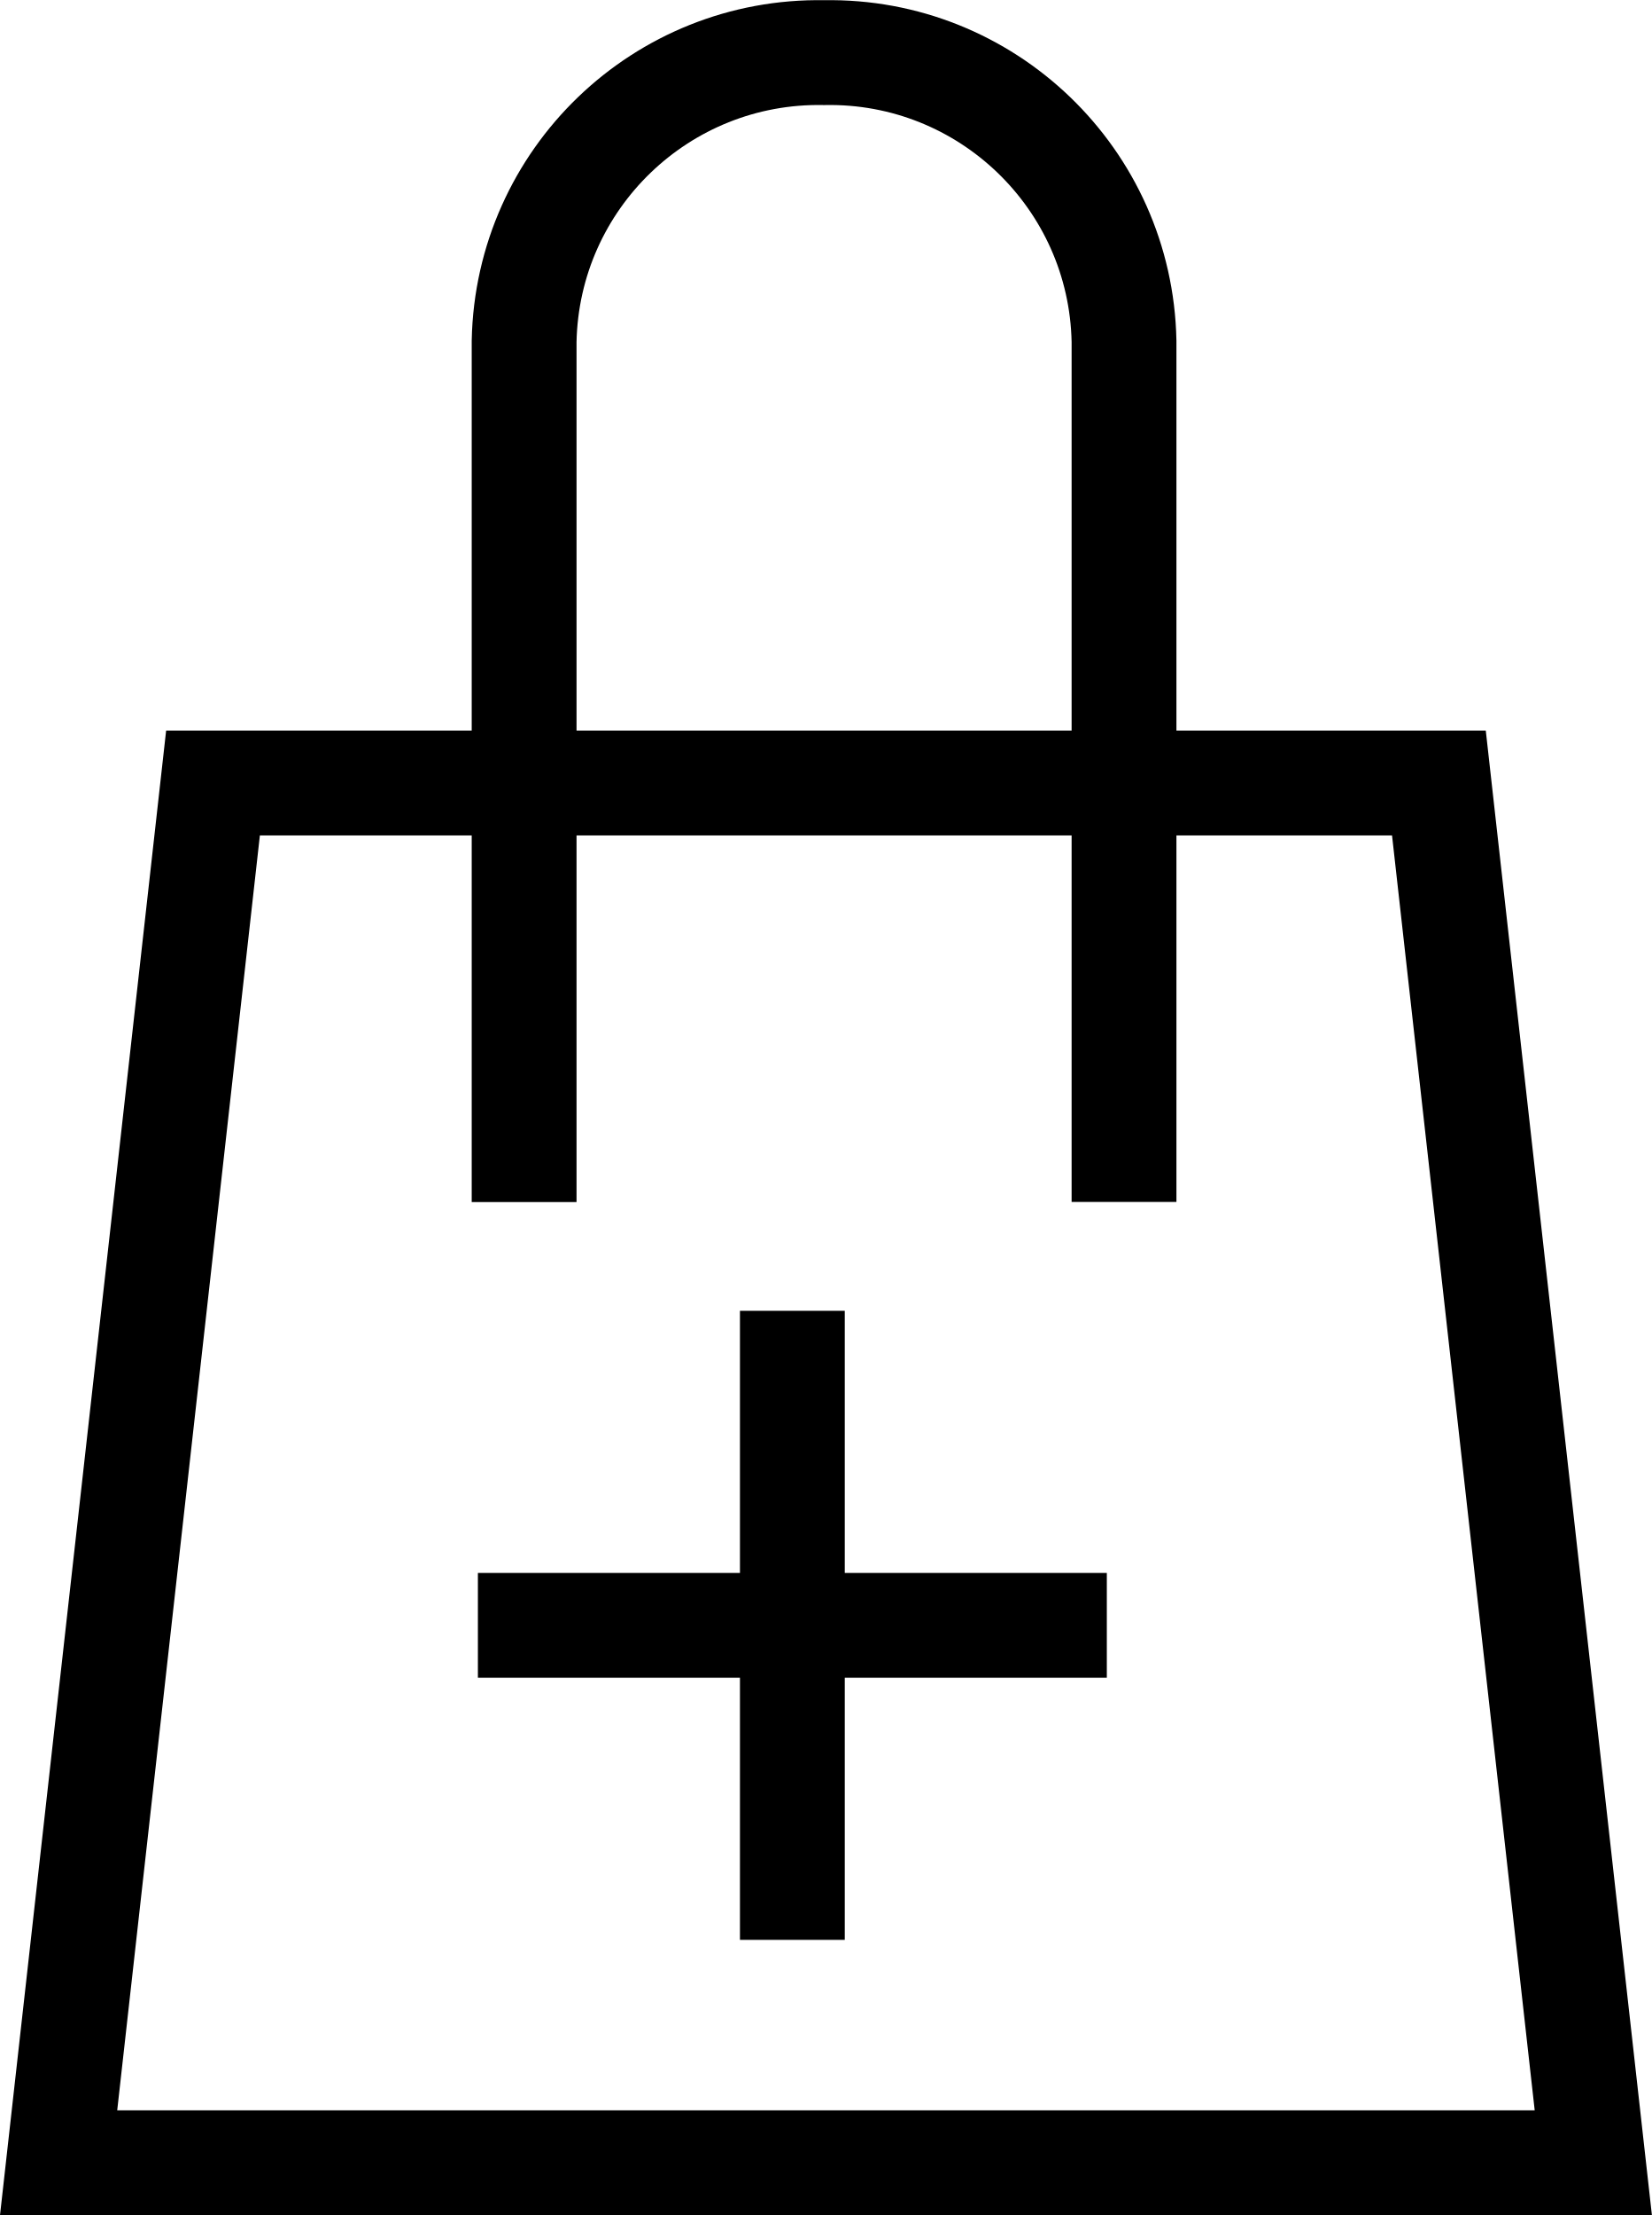
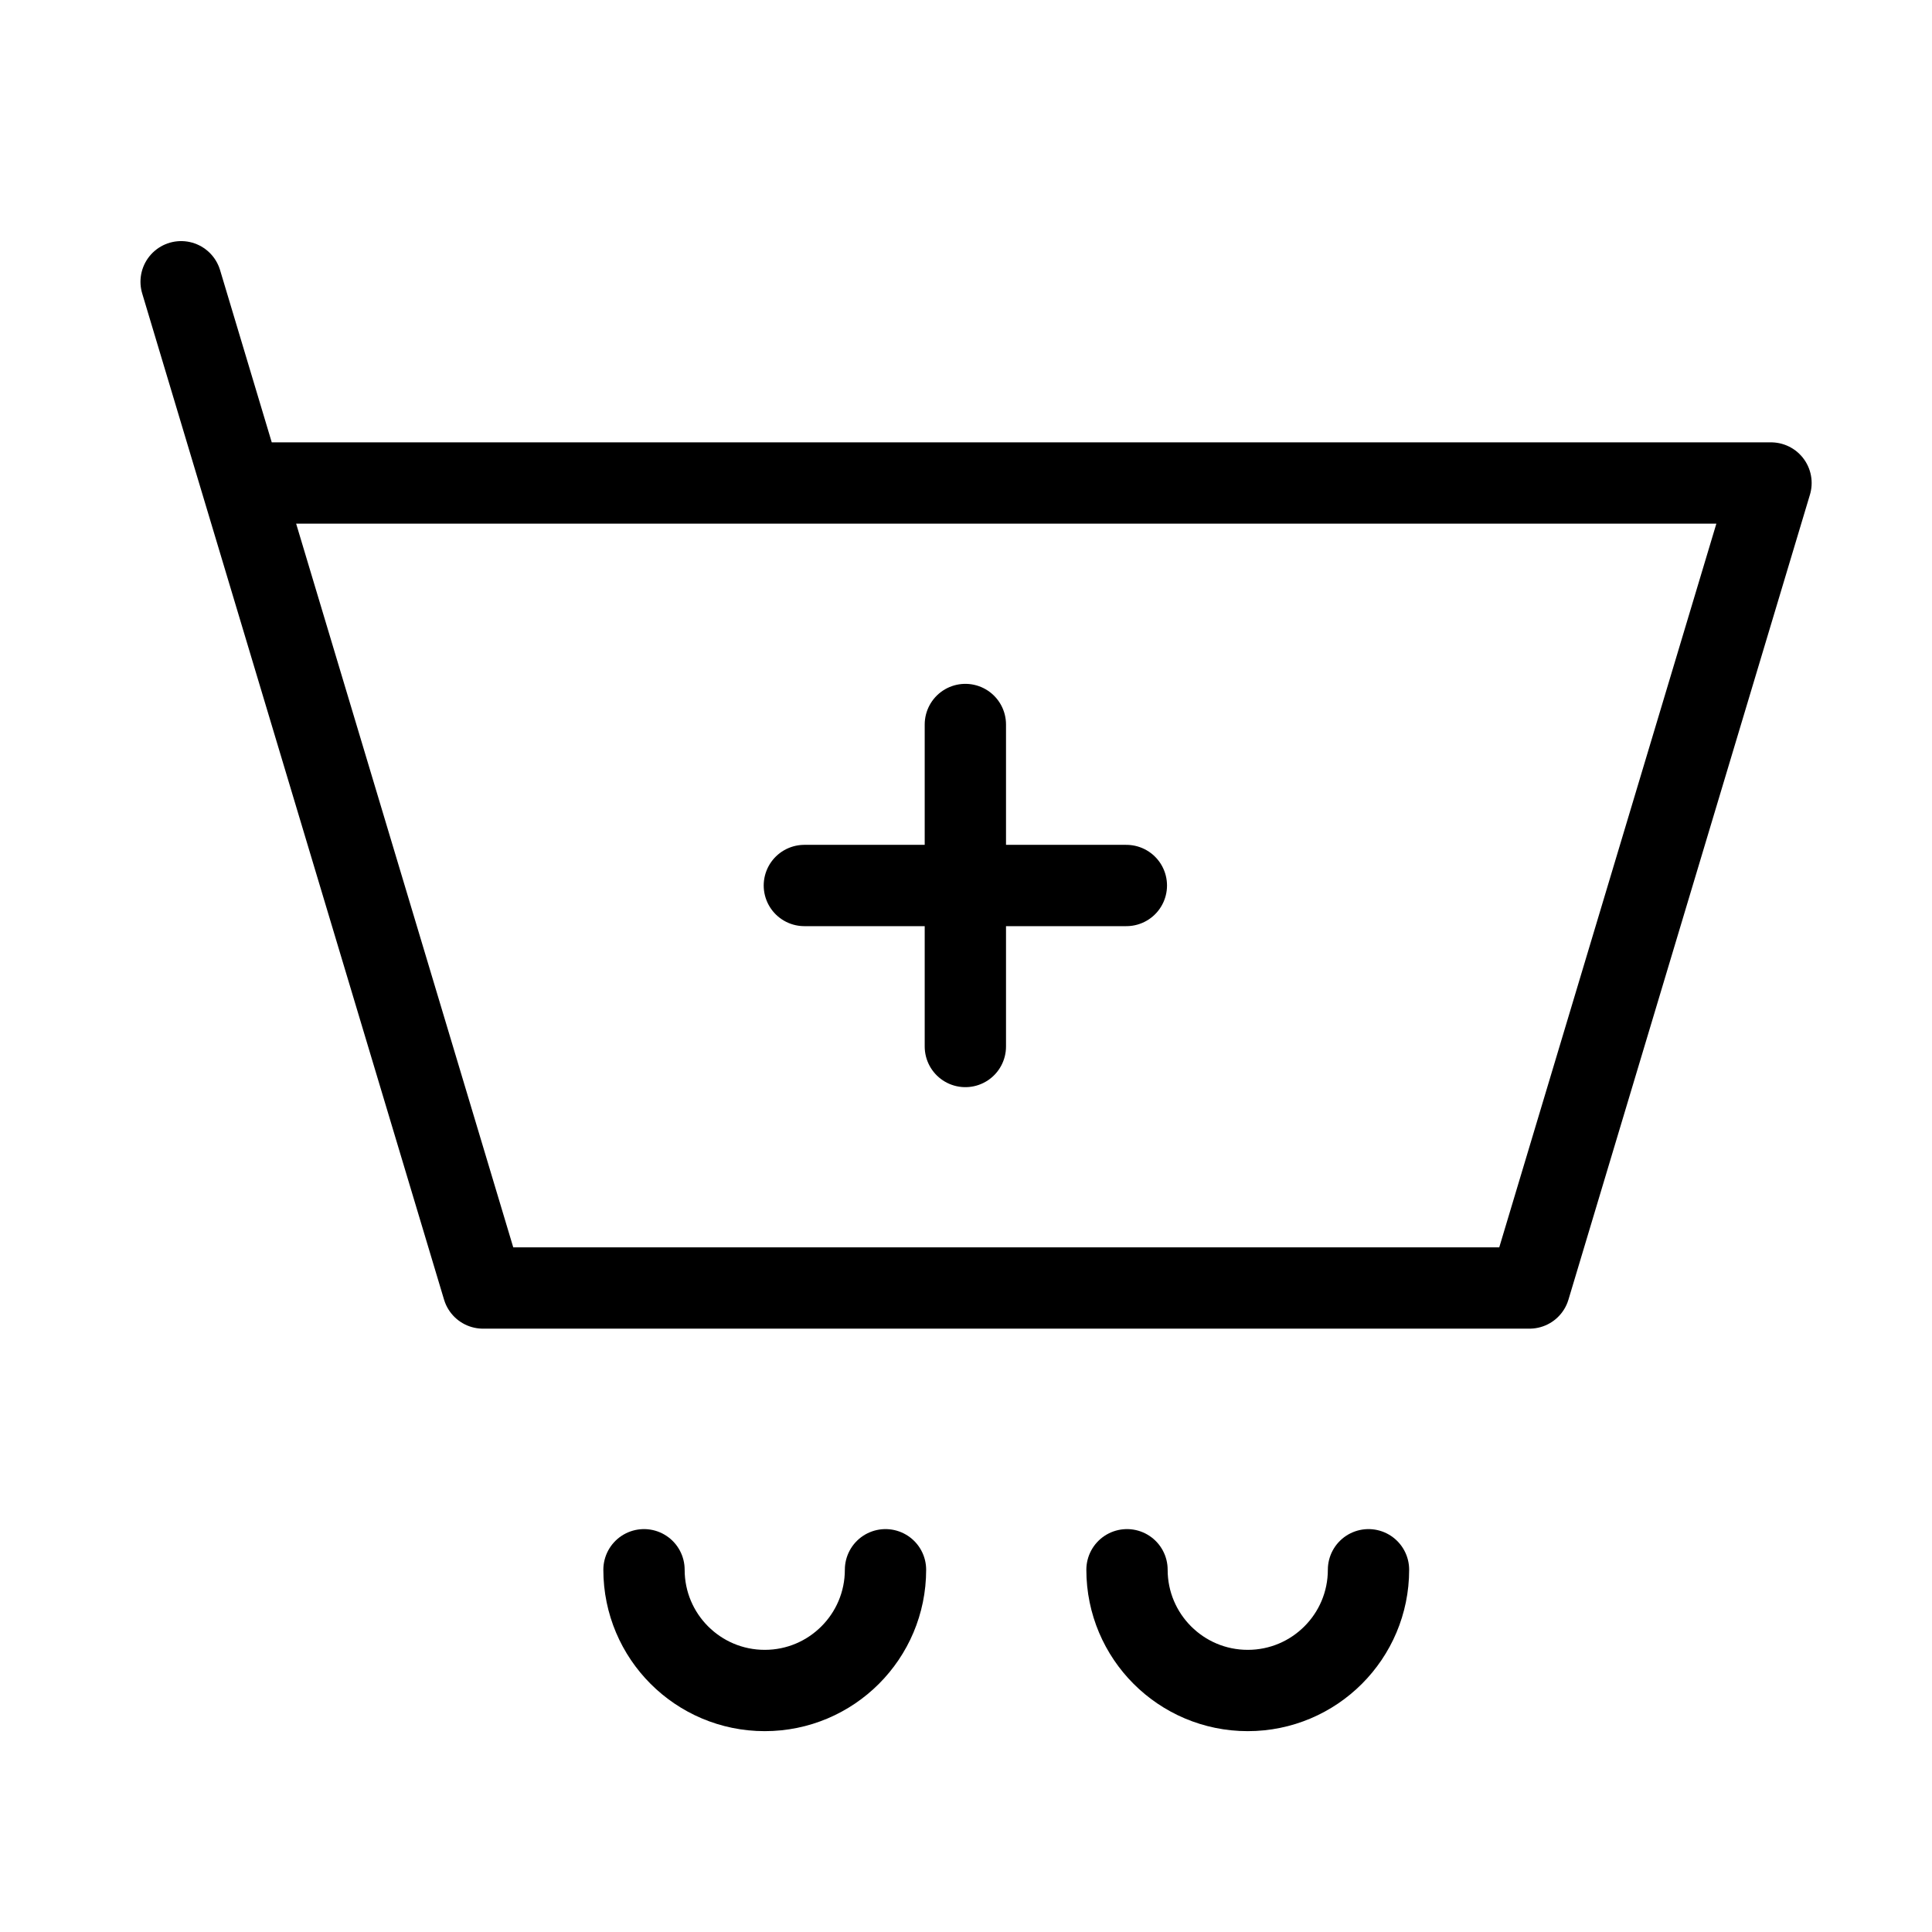
- <svg xmlns="http://www.w3.org/2000/svg" width="15.758" height="21.126" viewBox="0 0 15.758 21.126">
-   <g id="Group_1294" data-name="Group 1294" transform="translate(5694.559 21388.501)">
-     <g id="Group_1227" data-name="Group 1227" transform="translate(-5694 -21388)">
-       <g id="Group_10" data-name="Group 10" transform="translate(0 0)">
-         <path id="Path_5" data-name="Path 5" d="M13.727,7.466,15.2,20.626H.559L2.032,7.466ZM5,11.463l0-8.21A2.81,2.81,0,0,1,7.862.5a2.809,2.809,0,0,1,2.861,2.752v8.21" transform="translate(-0.559 -0.5)" fill="none" stroke="#000" stroke-miterlimit="10" stroke-width="1" />
-       </g>
-     </g>
-     <g id="Group_1228" data-name="Group 1228" transform="translate(-33 4.5)">
-       <line id="Line_39" data-name="Line 39" x2="6" transform="translate(-5657 -21377.5)" fill="none" stroke="#000" stroke-width="1" />
-       <line id="Line_40" data-name="Line 40" x2="6" transform="translate(-5654 -21380.5) rotate(90)" fill="none" stroke="#000" stroke-width="1" />
-     </g>
-   </g>
+ <svg xmlns="http://www.w3.org/2000/svg" width="24px" height="24px" stroke-width="1.01" viewBox="0 0 24 24" fill="none" color="#000000">
+   <path d="M3 6h19l-3 10H6L3 6zm0 0l-.75-2.5M9.992 11h2m2 0h-2m0 0V9m0 2v2M11 19.5a1.5 1.5 0 01-3 0M17 19.5a1.5 1.5 0 01-3 0" stroke="#000000" stroke-width="1.01" stroke-linecap="round" stroke-linejoin="round" />
</svg>
